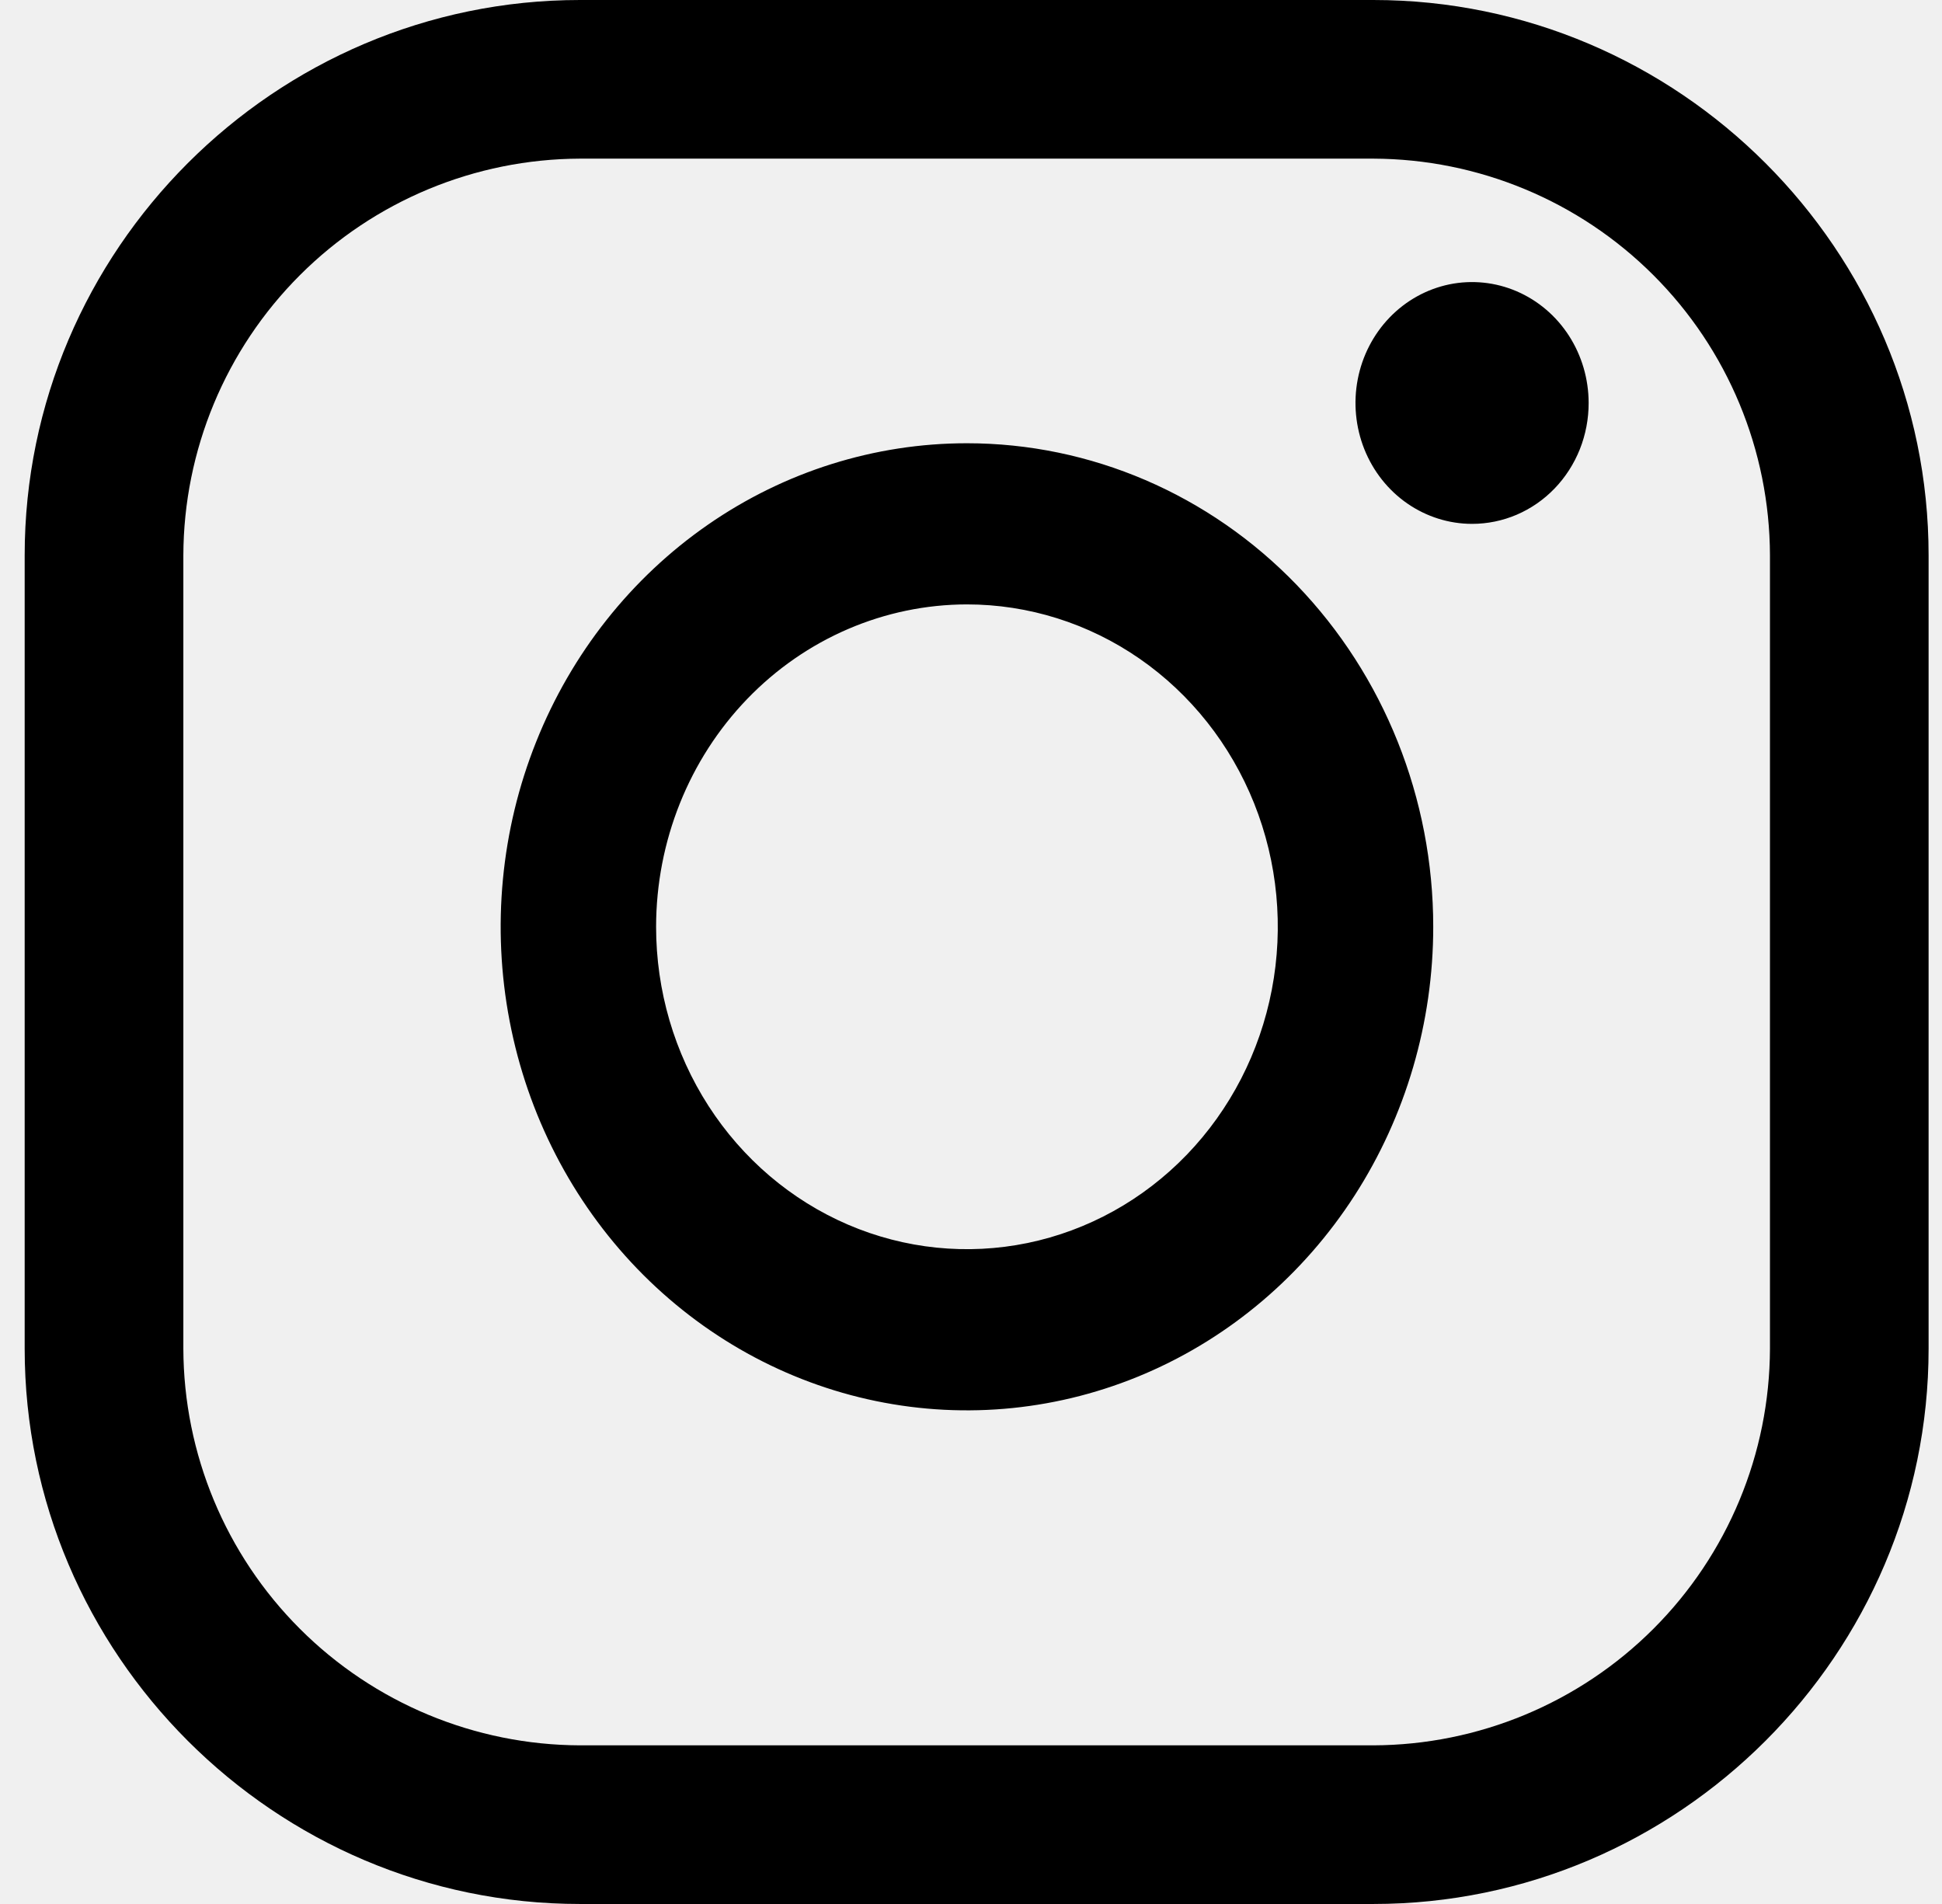
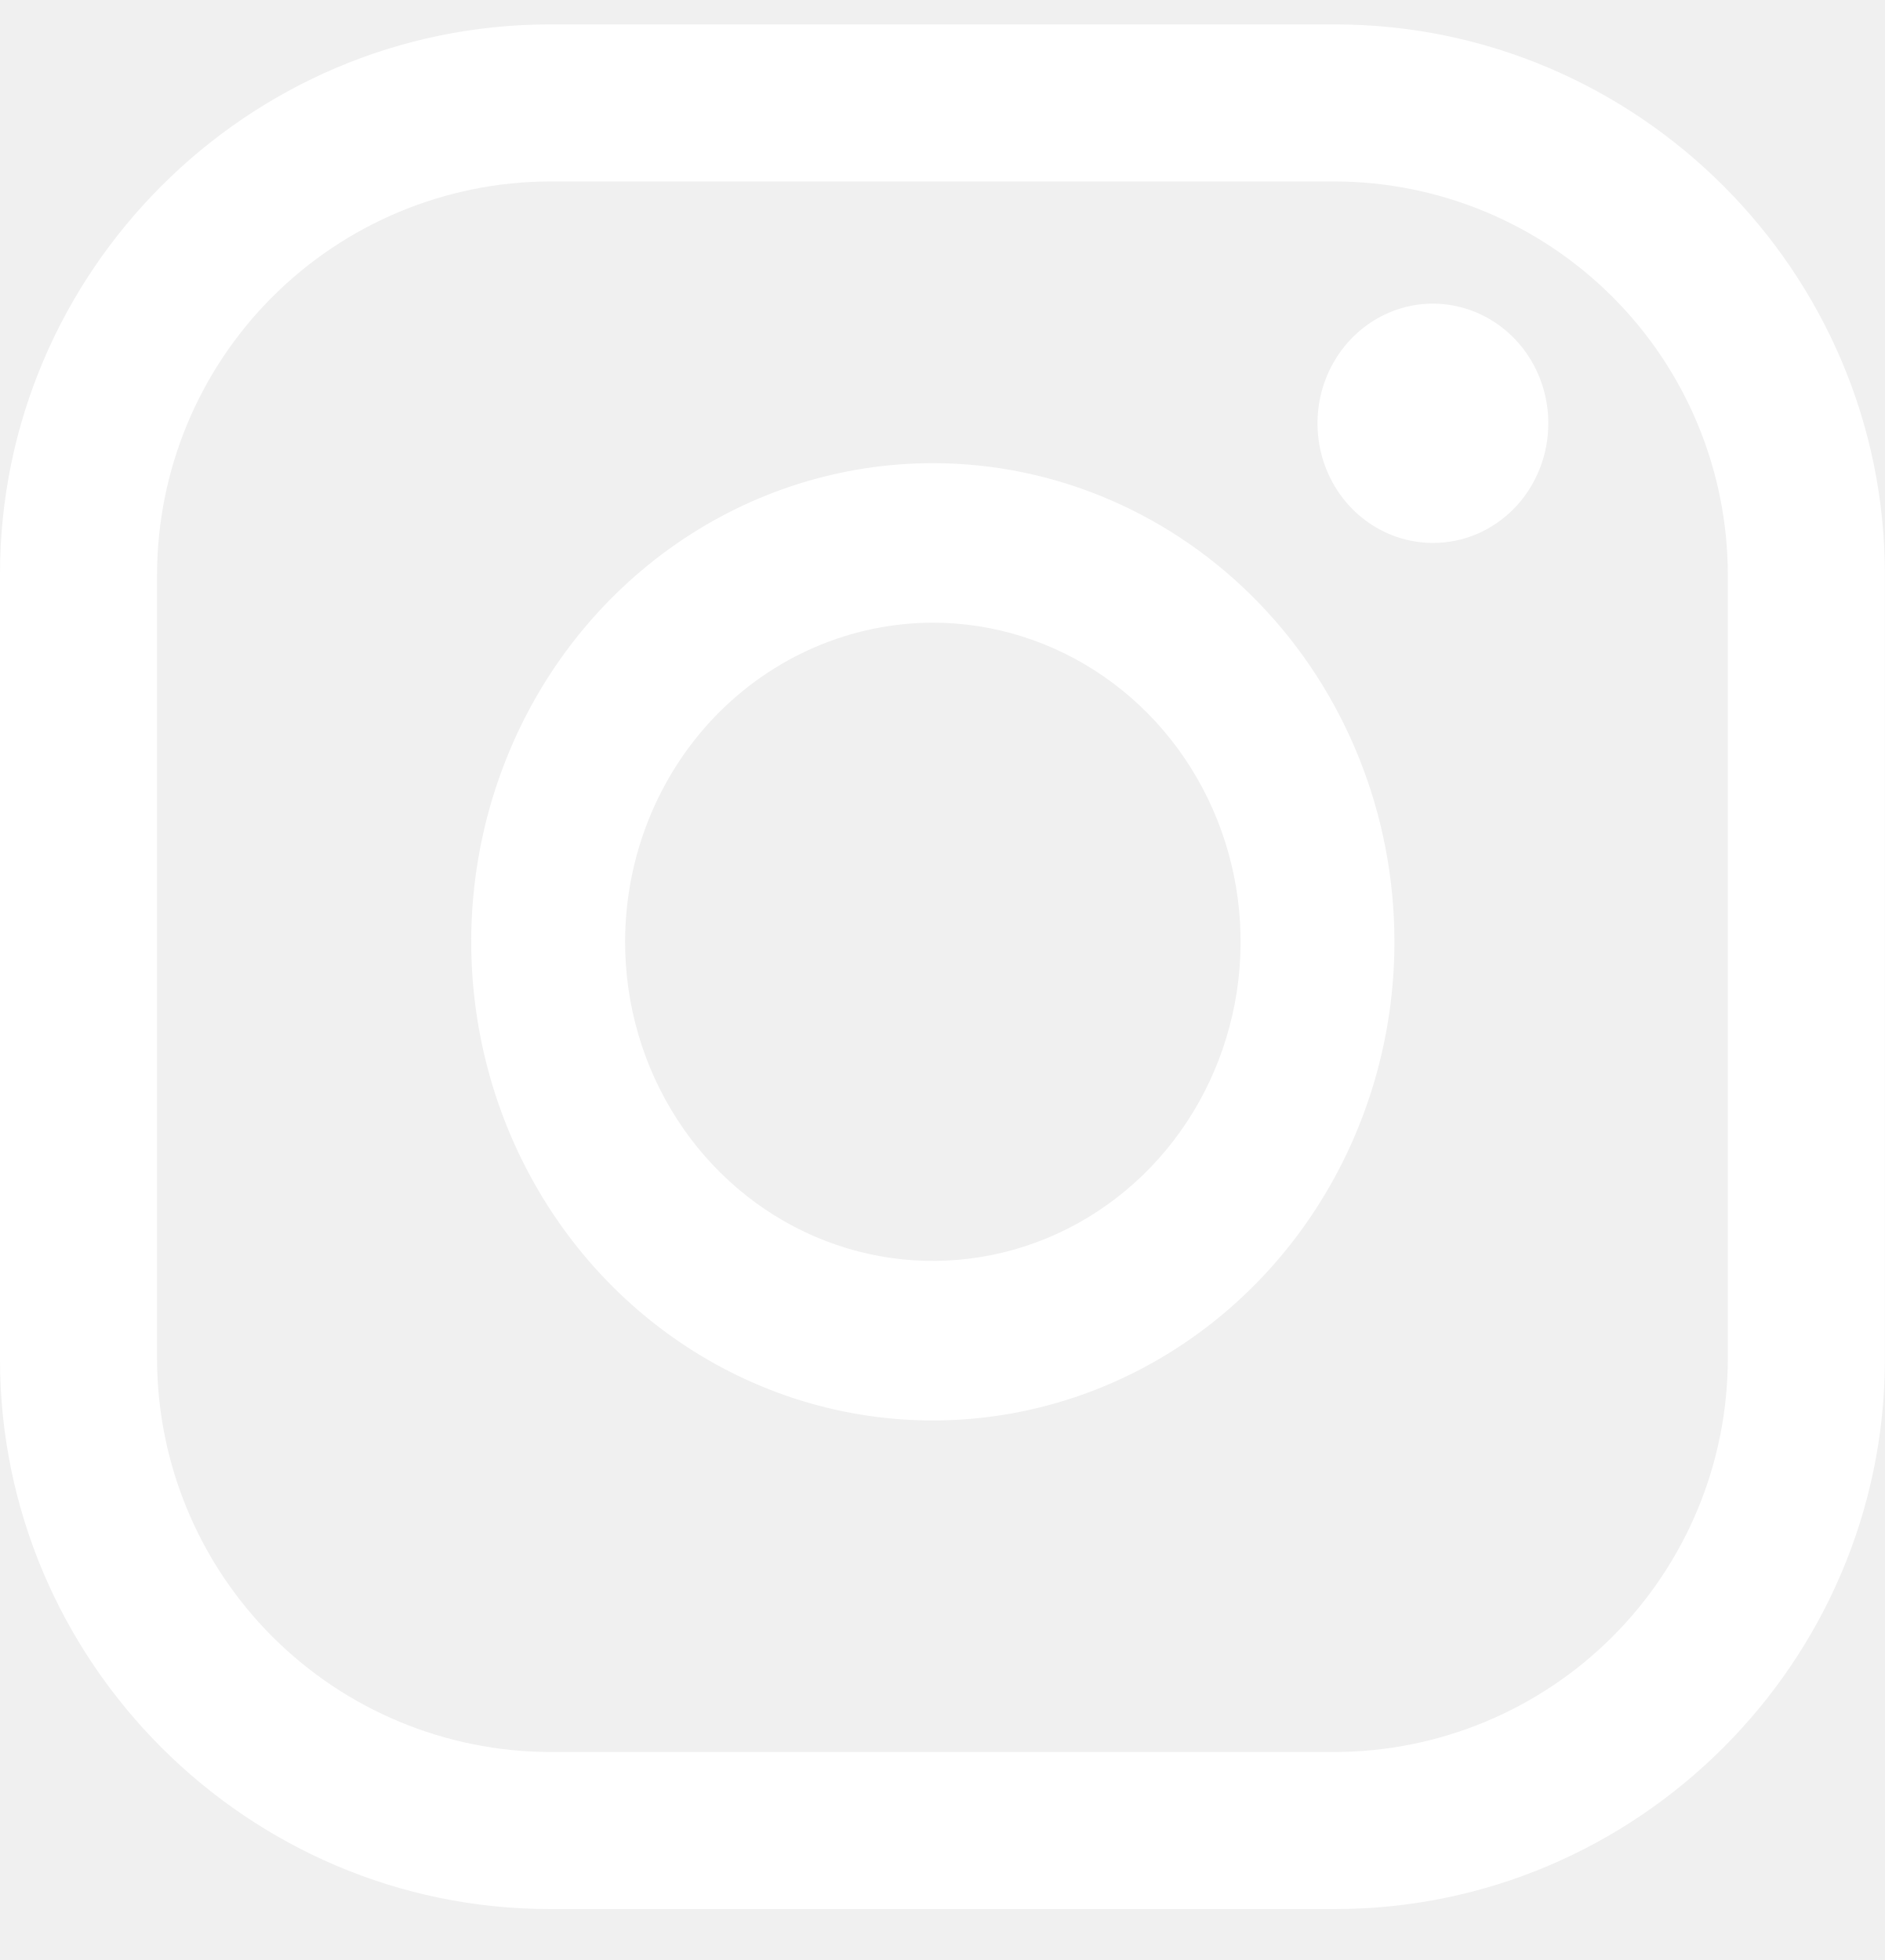
- <svg xmlns="http://www.w3.org/2000/svg" width="51" height="50" viewBox="0 0 51 50" fill="none">
-   <path d="M36.065 4.166C38.825 4.175 41.47 5.275 43.422 7.227C45.374 9.178 46.474 11.823 46.482 14.584V35.416C46.474 38.177 45.374 40.822 43.422 42.773C41.47 44.725 38.825 45.825 36.065 45.834H15.232C12.472 45.825 9.827 44.725 7.875 42.773C5.923 40.822 4.823 38.177 4.815 35.416V14.584C4.823 11.823 5.923 9.178 7.875 7.227C9.827 5.275 12.472 4.175 15.232 4.166H36.065ZM36.065 0H15.232C7.211 0 0.648 6.562 0.648 14.584V35.416C0.648 43.438 7.211 50 15.232 50H36.065C44.086 50 50.648 43.438 50.648 35.416V14.584C50.648 6.562 44.086 0 36.065 0Z" fill="black" />
-   <path d="M38.659 13.757C38.053 13.757 37.461 13.57 36.958 13.222C36.454 12.873 36.062 12.377 35.83 11.797C35.599 11.217 35.538 10.578 35.656 9.963C35.774 9.347 36.066 8.781 36.494 8.337C36.922 7.893 37.468 7.591 38.061 7.468C38.655 7.346 39.271 7.409 39.83 7.649C40.389 7.889 40.868 8.296 41.204 8.818C41.54 9.34 41.72 9.954 41.72 10.582C41.721 10.999 41.642 11.412 41.489 11.798C41.335 12.183 41.11 12.534 40.825 12.829C40.541 13.124 40.203 13.357 39.831 13.517C39.459 13.676 39.061 13.757 38.659 13.757ZM25.393 15.872C27.008 15.872 28.587 16.369 29.929 17.299C31.271 18.229 32.318 19.552 32.936 21.098C33.554 22.645 33.715 24.348 33.4 25.99C33.085 27.632 32.308 29.141 31.166 30.325C30.024 31.509 28.57 32.315 26.986 32.642C25.402 32.968 23.761 32.801 22.269 32.16C20.778 31.519 19.503 30.434 18.606 29.042C17.709 27.649 17.23 26.013 17.23 24.338C17.232 22.094 18.093 19.942 19.623 18.355C21.154 16.767 23.229 15.875 25.393 15.872ZM25.393 11.64C22.972 11.64 20.604 12.384 18.59 13.78C16.577 15.175 15.007 17.158 14.081 19.479C13.154 21.799 12.911 24.352 13.384 26.816C13.856 29.279 15.022 31.542 16.735 33.318C18.447 35.093 20.629 36.303 23.005 36.793C25.38 37.283 27.842 37.031 30.079 36.07C32.317 35.109 34.229 33.481 35.575 31.393C36.92 29.305 37.639 26.85 37.639 24.338C37.639 20.97 36.348 17.741 34.052 15.359C31.756 12.978 28.641 11.64 25.393 11.64Z" fill="black" />
+ <svg xmlns="http://www.w3.org/2000/svg" width="25" height="26" viewBox="0 0 25 26" fill="none">
+   <path d="M17.708 2.407C19.088 2.411 20.411 2.962 21.387 3.938C22.363 4.913 22.913 6.236 22.917 7.616V18.032C22.913 19.413 22.363 20.735 21.387 21.711C20.411 22.687 19.088 23.237 17.708 23.241H7.292C5.912 23.237 4.589 22.687 3.613 21.711C2.637 20.735 2.087 19.413 2.083 18.032V7.616C2.087 6.236 2.637 4.913 3.613 3.938C4.589 2.962 5.912 2.411 7.292 2.407H17.708ZM17.708 0.324H7.292C3.281 0.324 0 3.605 0 7.616V18.032C0 22.043 3.281 25.324 7.292 25.324H17.708C21.719 25.324 25 22.043 25 18.032V7.616C25 3.605 21.719 0.324 17.708 0.324Z" fill="white" />
+   <path d="M19.005 7.202C18.702 7.202 18.406 7.109 18.155 6.935C17.903 6.761 17.707 6.513 17.591 6.223C17.475 5.933 17.445 5.613 17.504 5.305C17.563 4.998 17.709 4.715 17.923 4.493C18.137 4.271 18.41 4.12 18.706 4.058C19.003 3.997 19.311 4.029 19.591 4.149C19.87 4.269 20.11 4.472 20.278 4.733C20.446 4.994 20.536 5.301 20.536 5.615C20.536 5.824 20.497 6.03 20.42 6.223C20.343 6.416 20.231 6.591 20.088 6.739C19.946 6.886 19.777 7.003 19.591 7.083C19.405 7.162 19.206 7.203 19.005 7.202ZM12.373 8.26C13.18 8.26 13.969 8.509 14.64 8.974C15.312 9.439 15.835 10.1 16.144 10.873C16.453 11.647 16.534 12.498 16.376 13.319C16.218 14.14 15.83 14.895 15.259 15.487C14.688 16.079 13.961 16.482 13.169 16.645C12.377 16.808 11.556 16.725 10.81 16.404C10.065 16.084 9.427 15.541 8.979 14.845C8.53 14.149 8.291 13.331 8.291 12.493C8.292 11.371 8.722 10.295 9.487 9.501C10.253 8.708 11.29 8.262 12.373 8.26ZM12.373 6.144C11.162 6.144 9.978 6.516 8.971 7.214C7.964 7.912 7.179 8.903 6.716 10.064C6.253 11.224 6.131 12.5 6.368 13.732C6.604 14.964 7.187 16.095 8.043 16.983C8.899 17.871 9.99 18.476 11.178 18.721C12.366 18.966 13.597 18.84 14.716 18.359C15.834 17.879 16.791 17.065 17.463 16.021C18.136 14.977 18.495 13.749 18.495 12.493C18.495 10.809 17.85 9.194 16.702 8.004C15.554 6.813 13.996 6.144 12.373 6.144Z" fill="white" />
</svg>
